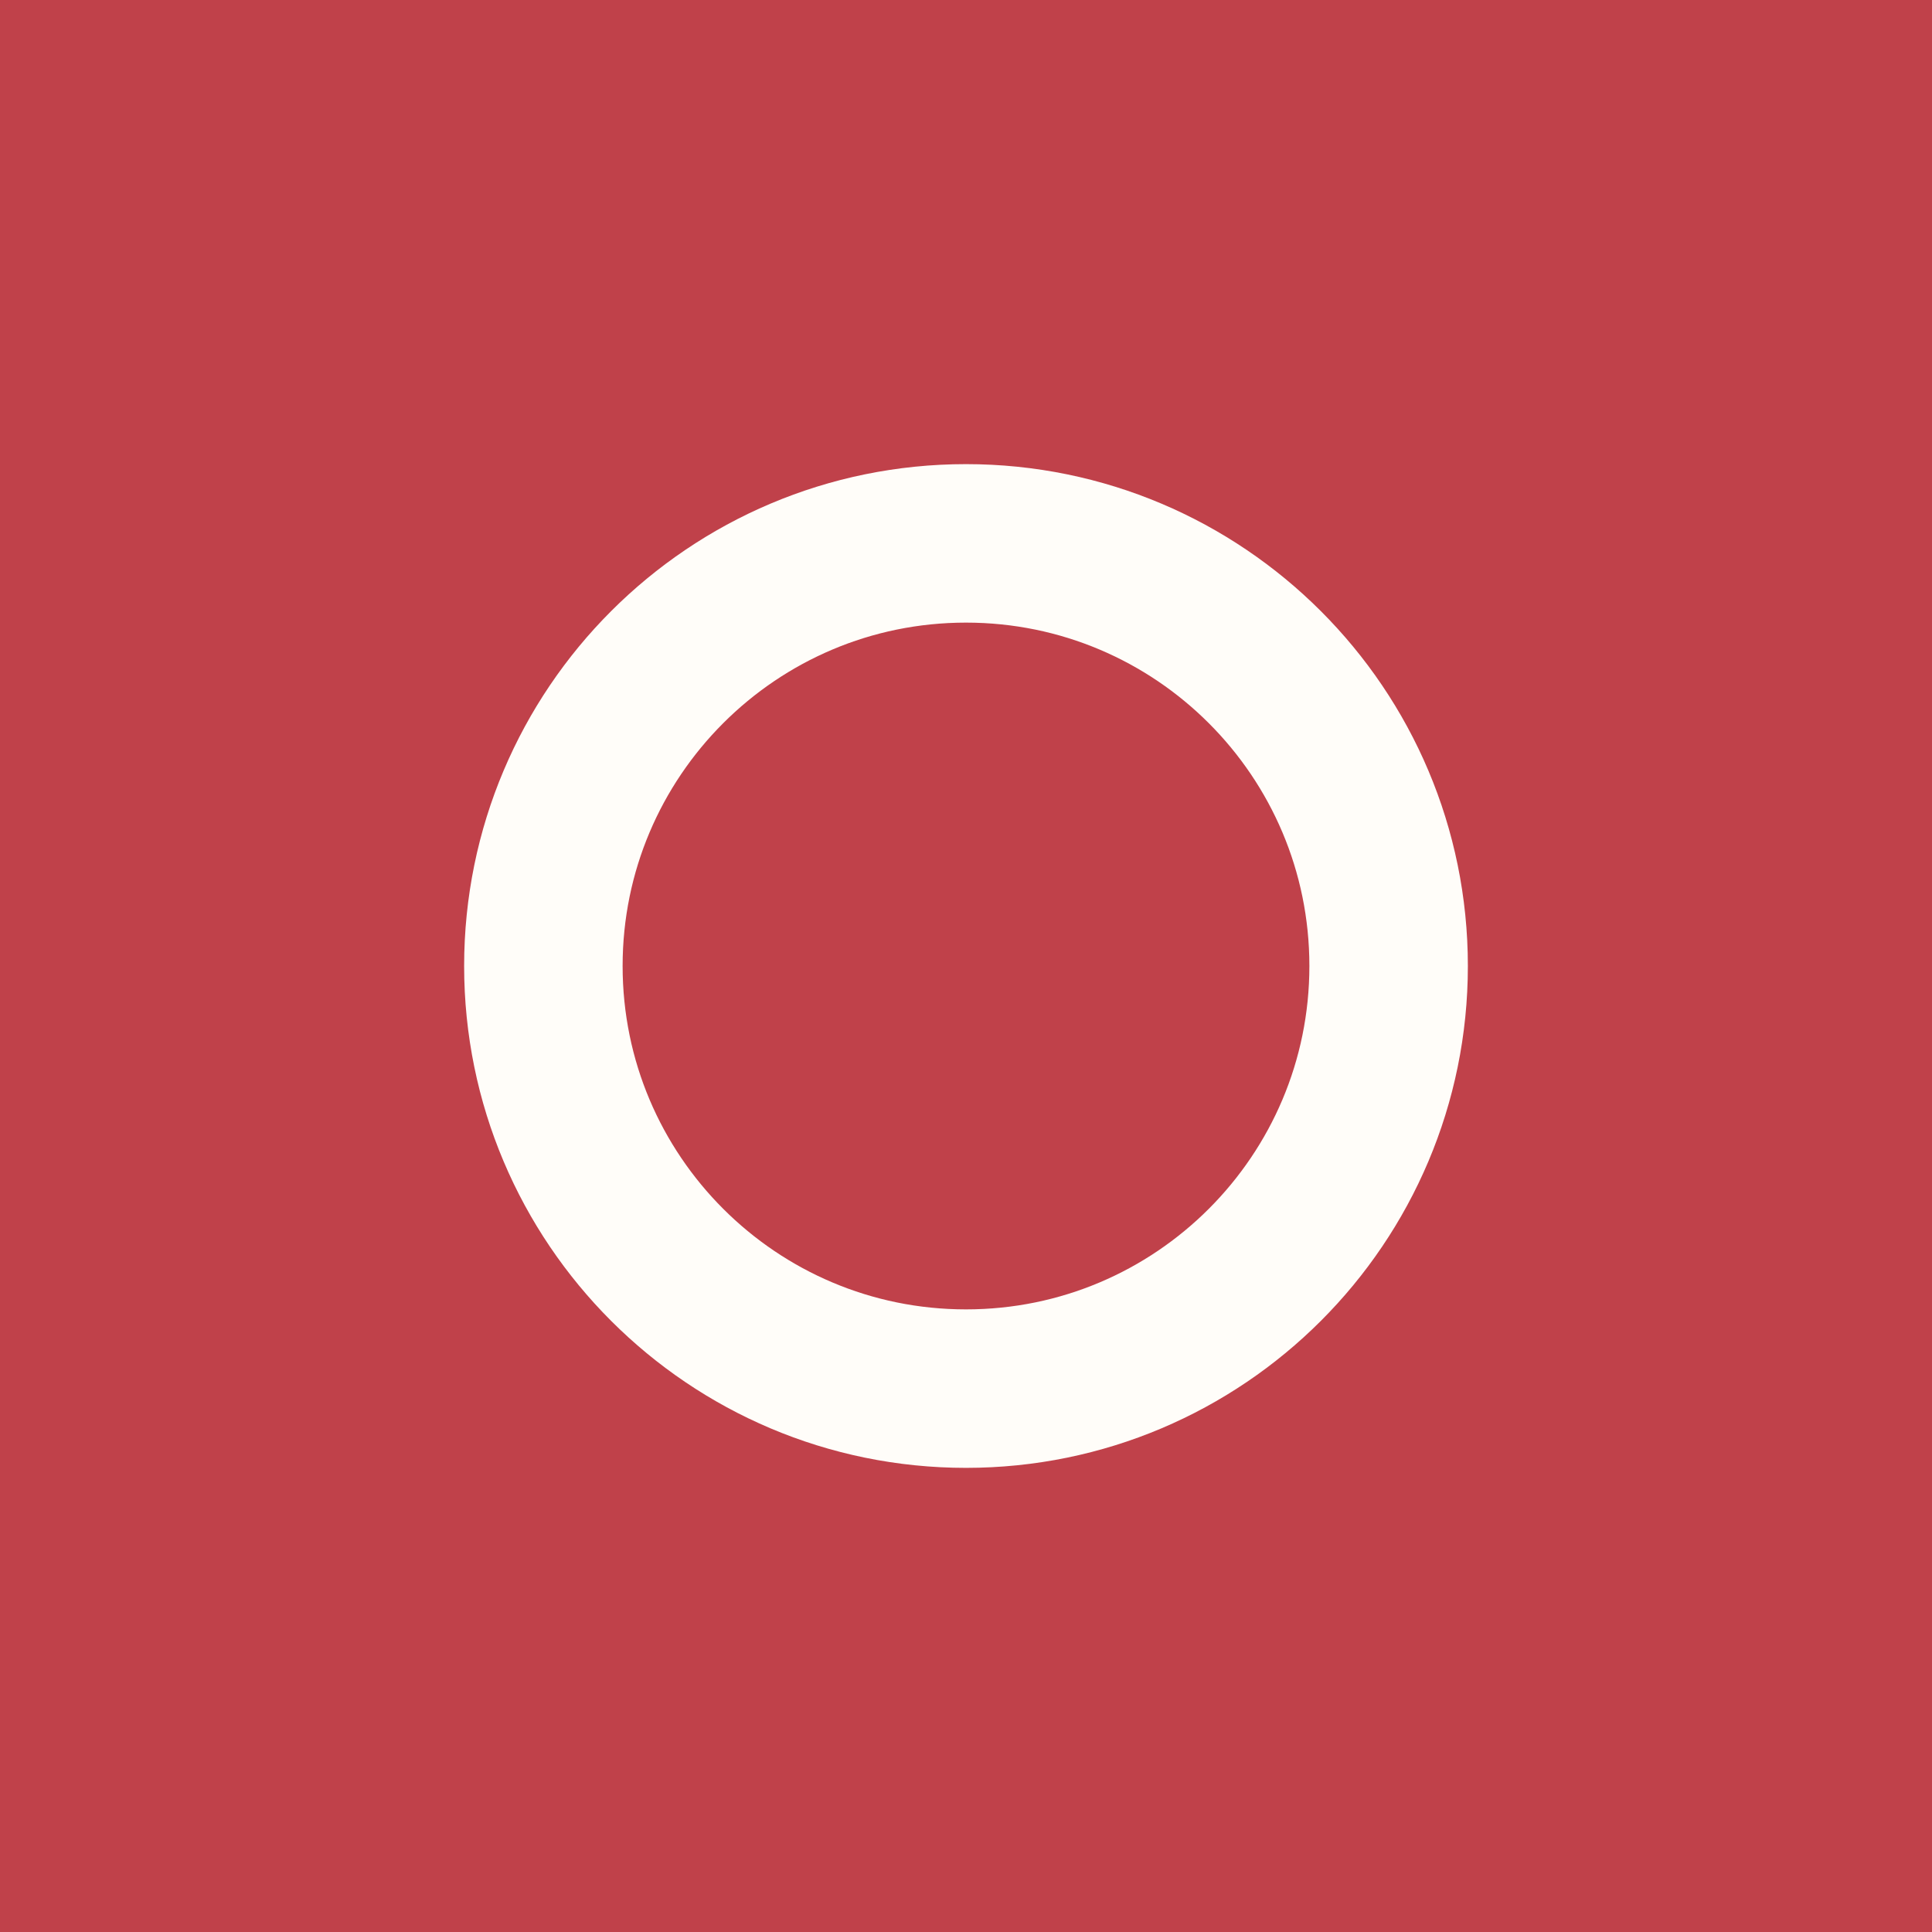
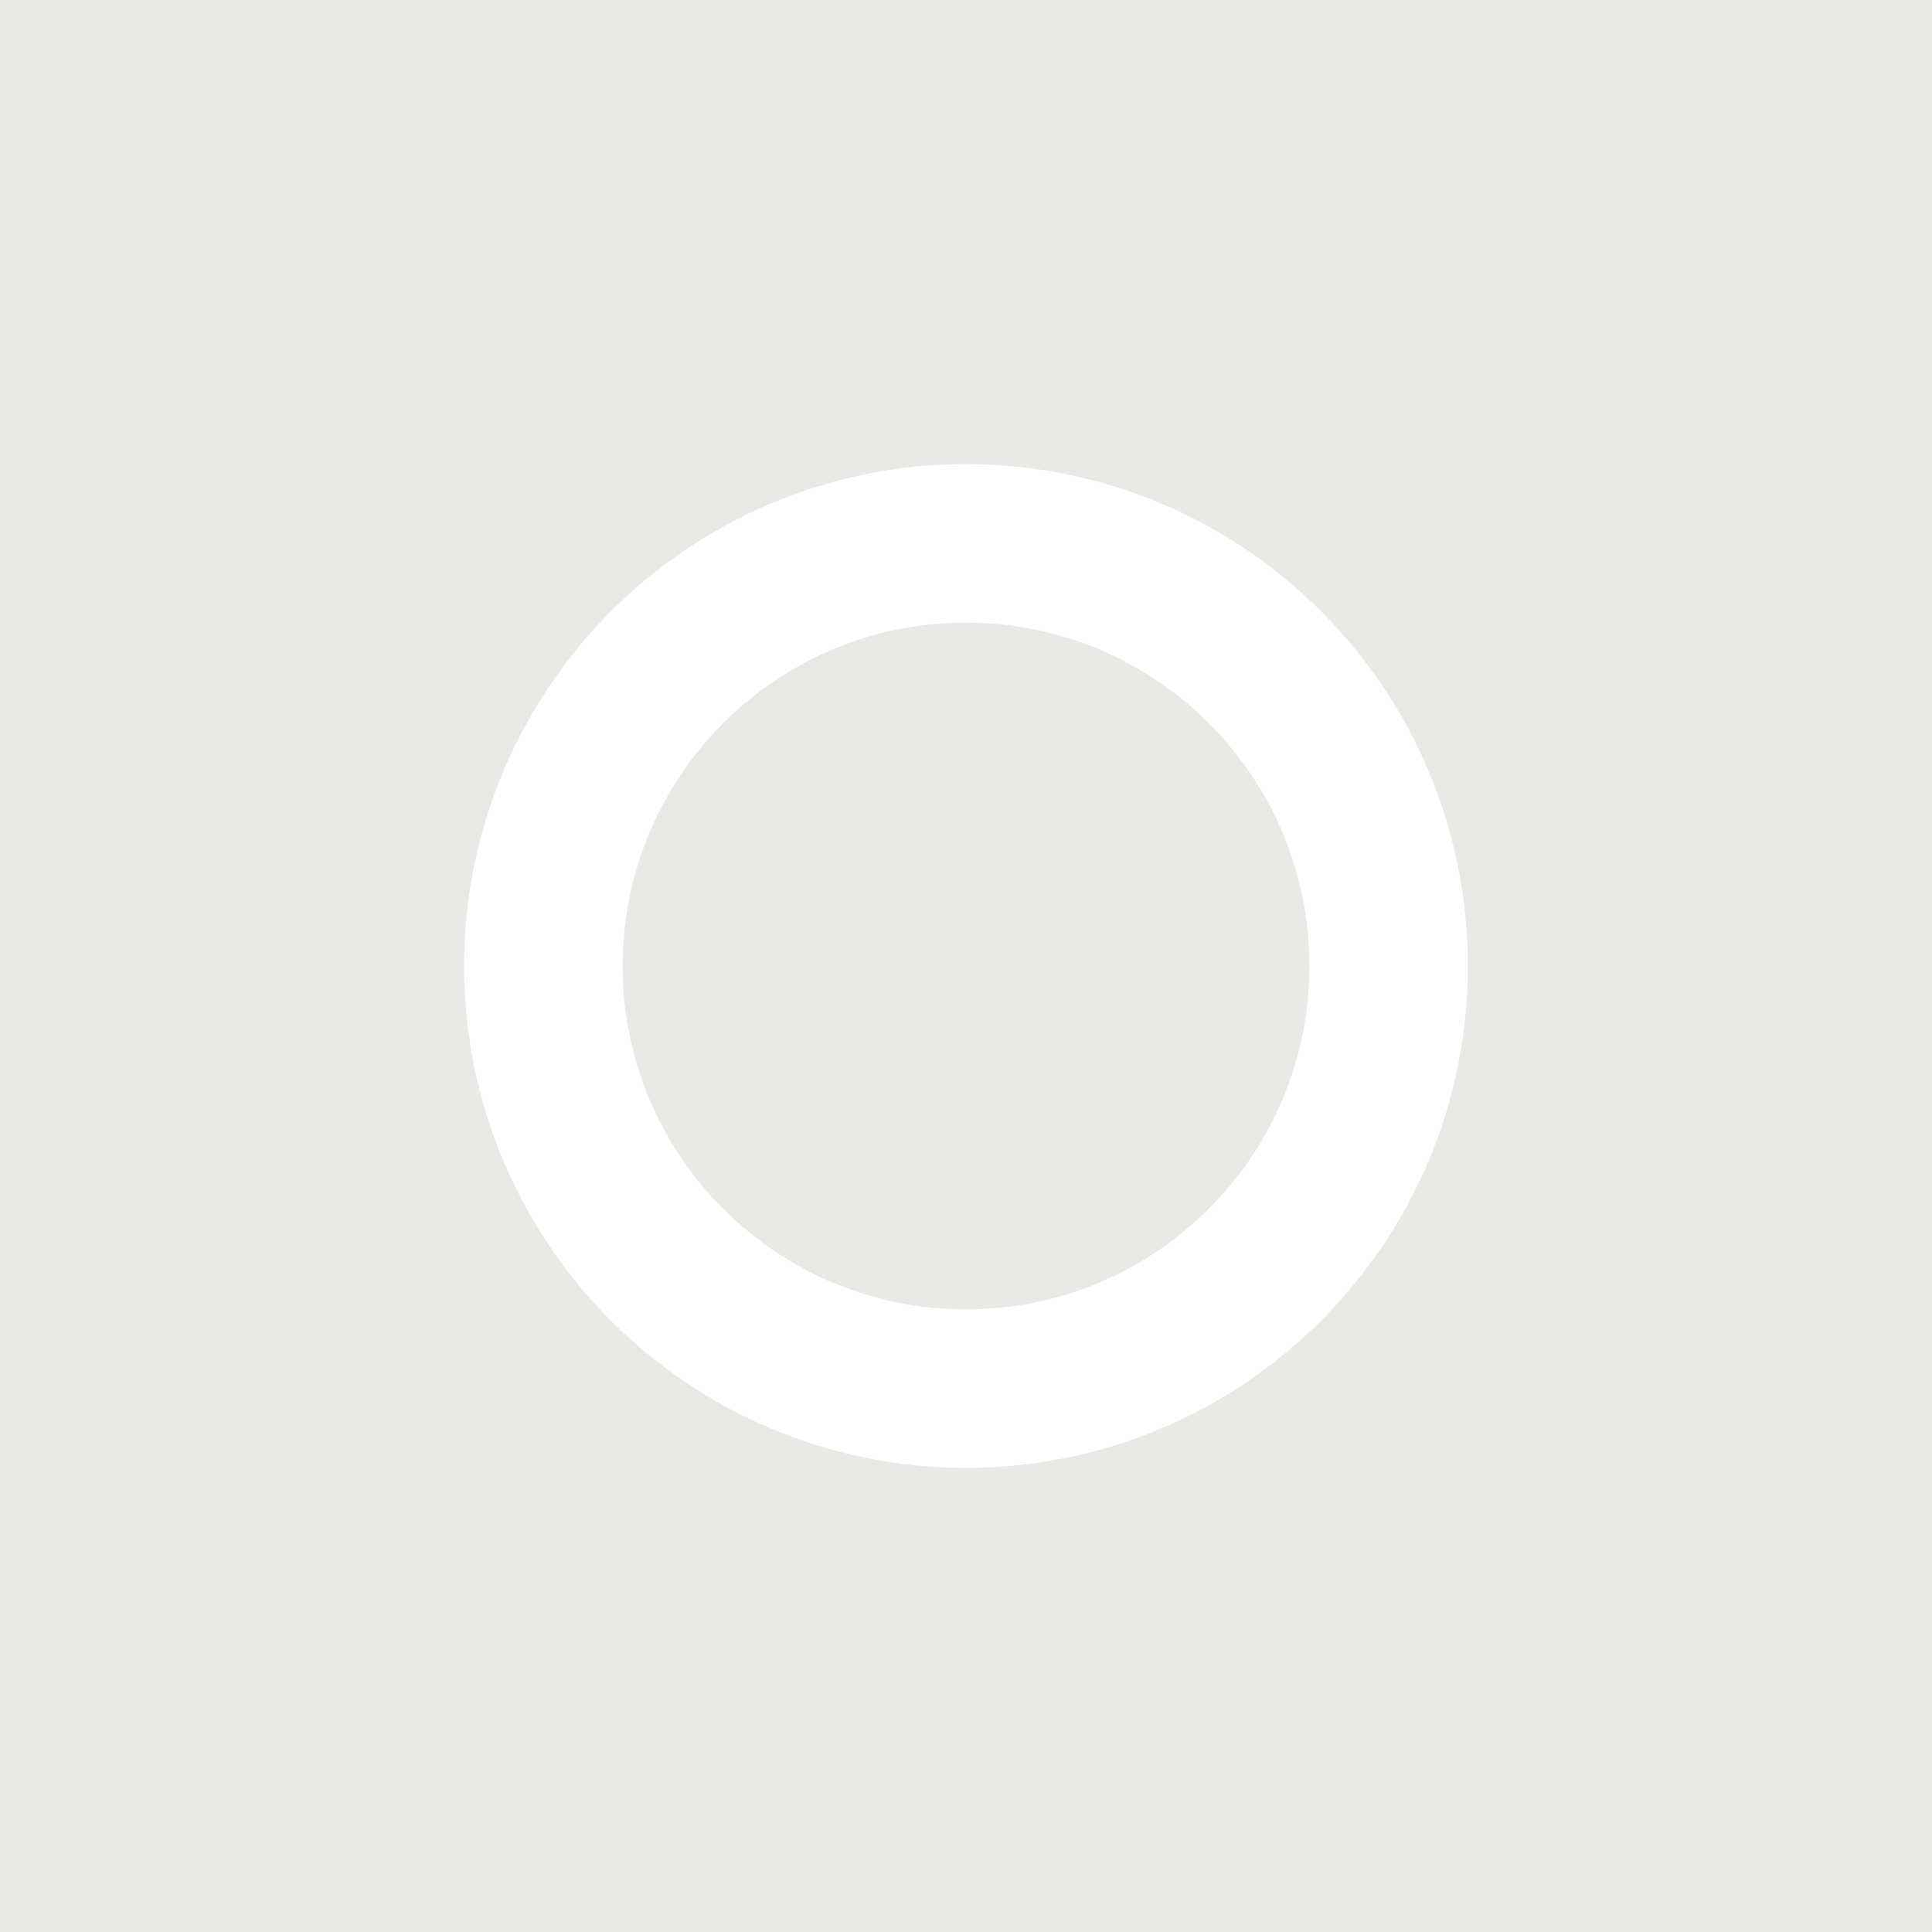
<svg xmlns="http://www.w3.org/2000/svg" width="512" height="512" viewBox="0 0 512 512">
-   <rect width="512" height="512" fill="#c0414a" />
-   <circle cx="256" cy="256" r="112" fill="none" stroke="#fffdf9" stroke-width="42" />
+   <rect width="512" height="512" fill="#e9e9e6" />
+   <circle cx="256" cy="256" r="112" fill="none" stroke="#ffffff" stroke-width="42" />
</svg>
